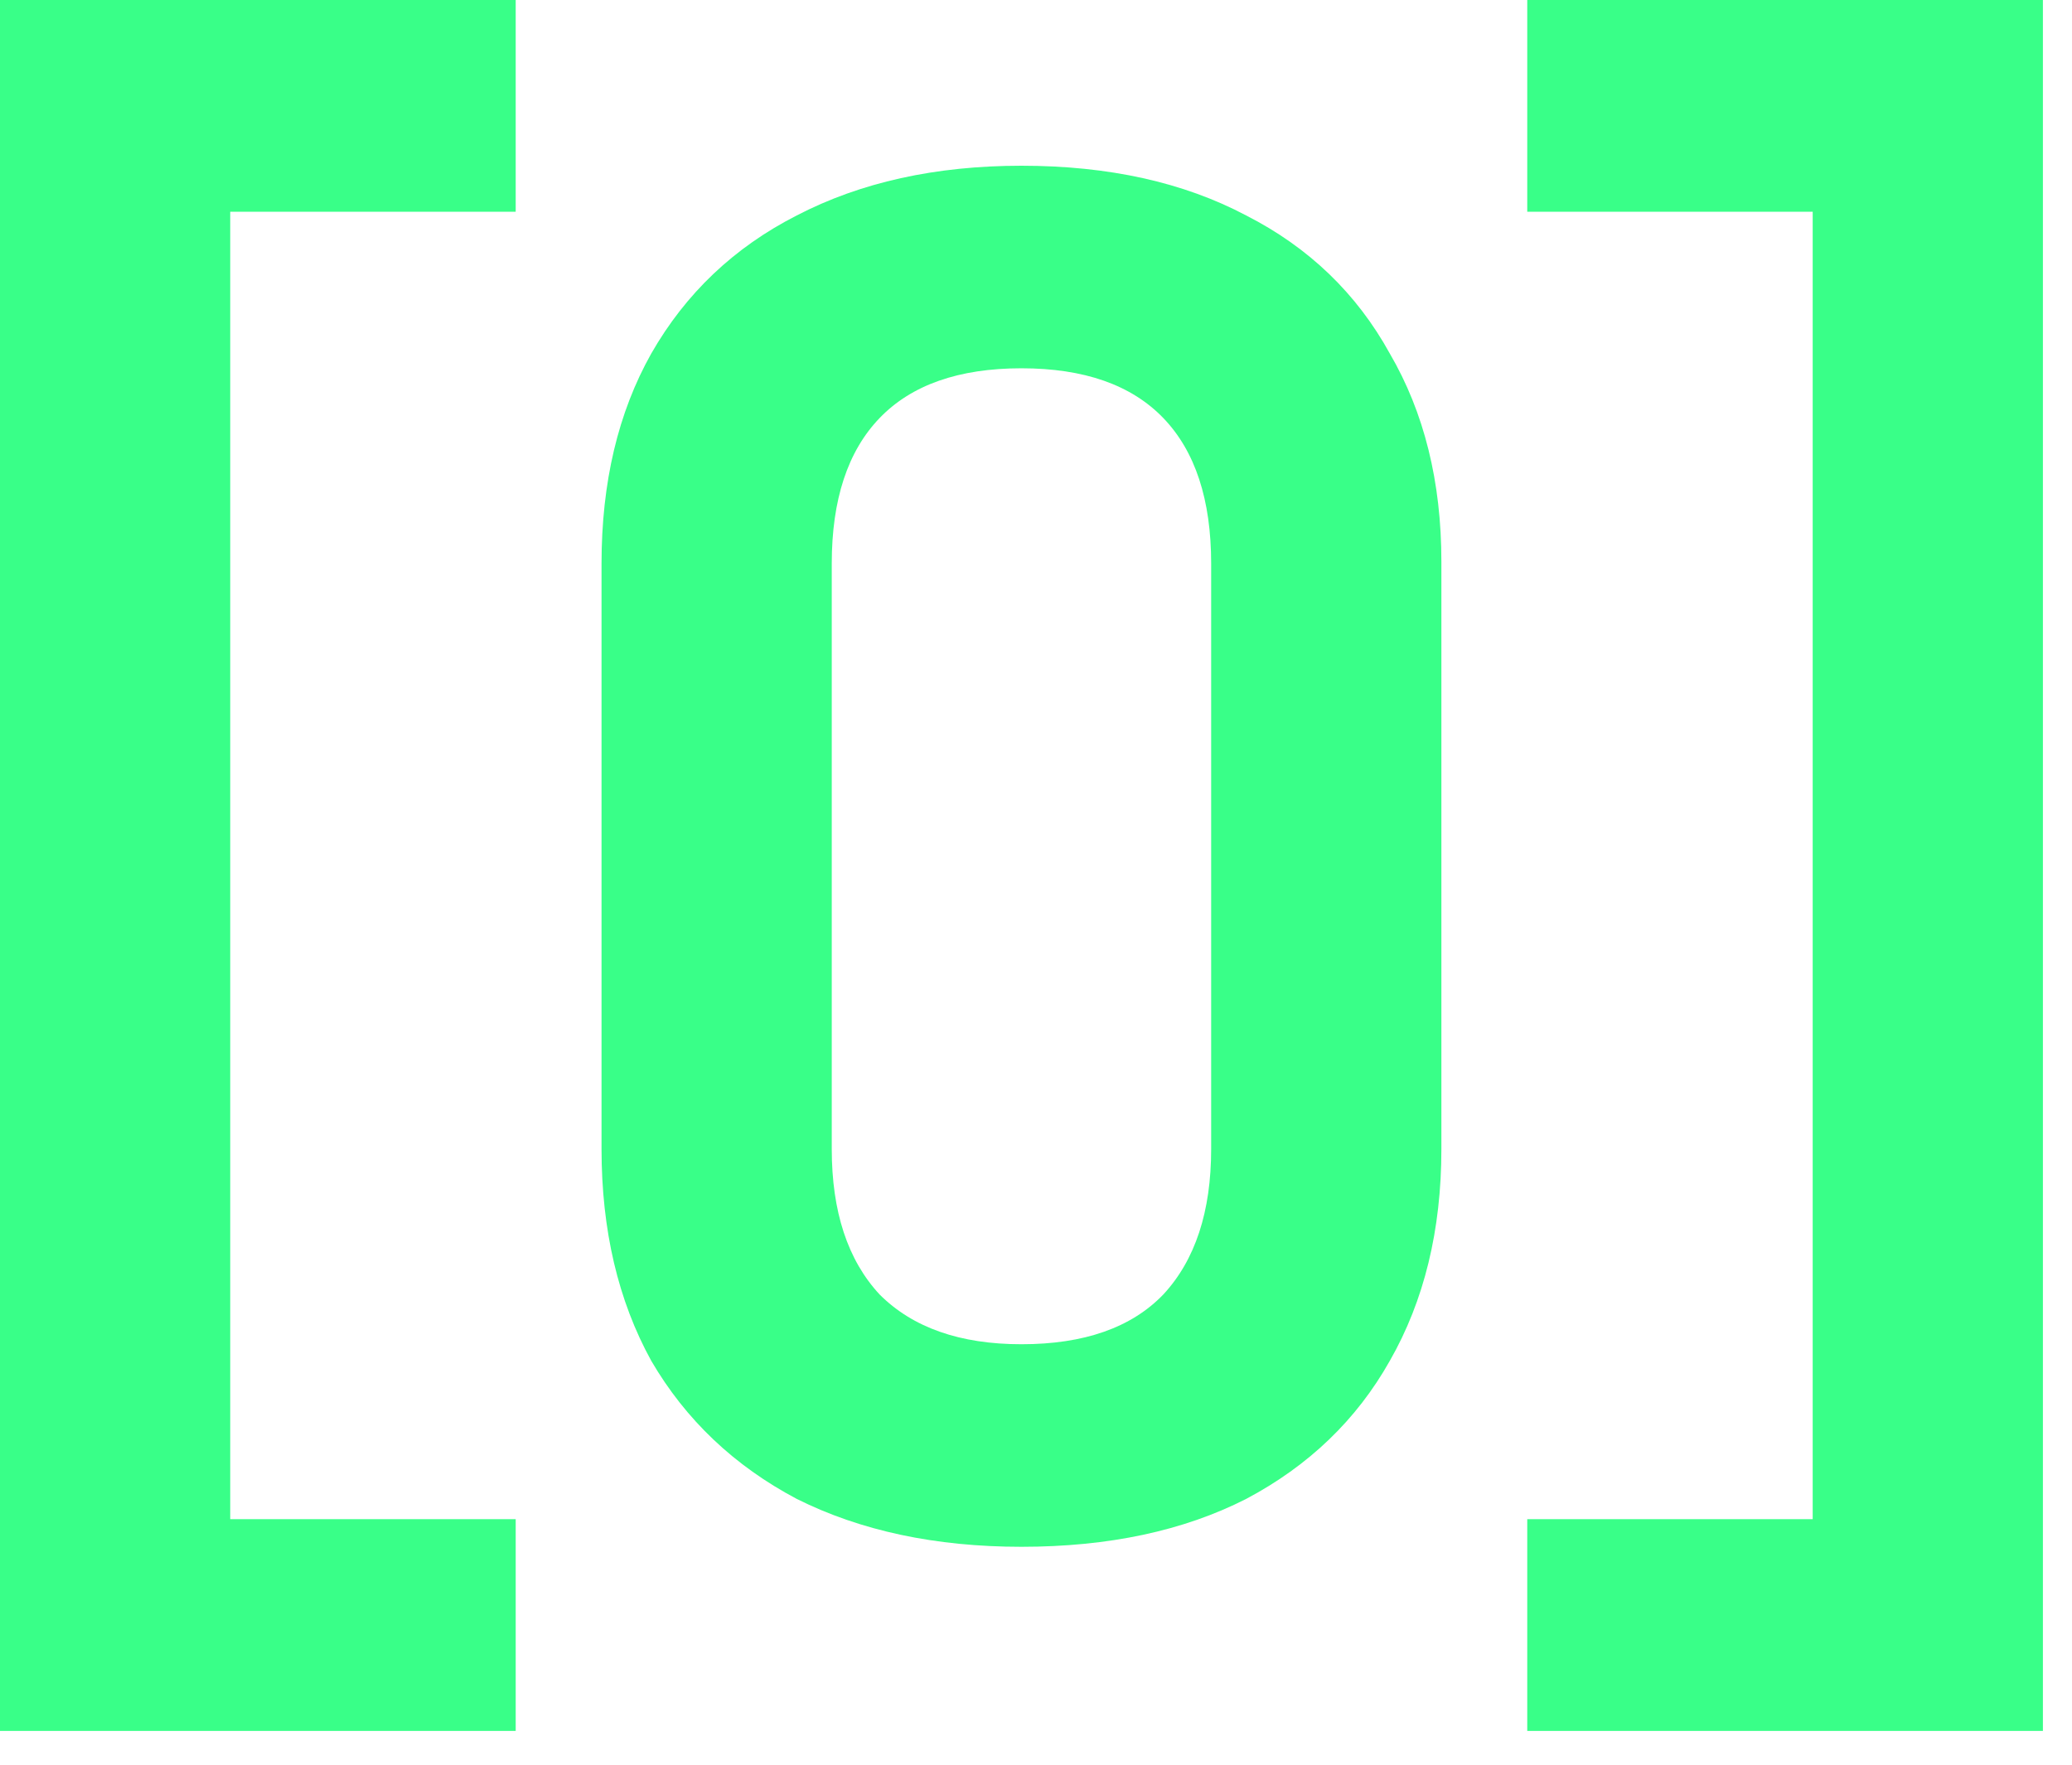
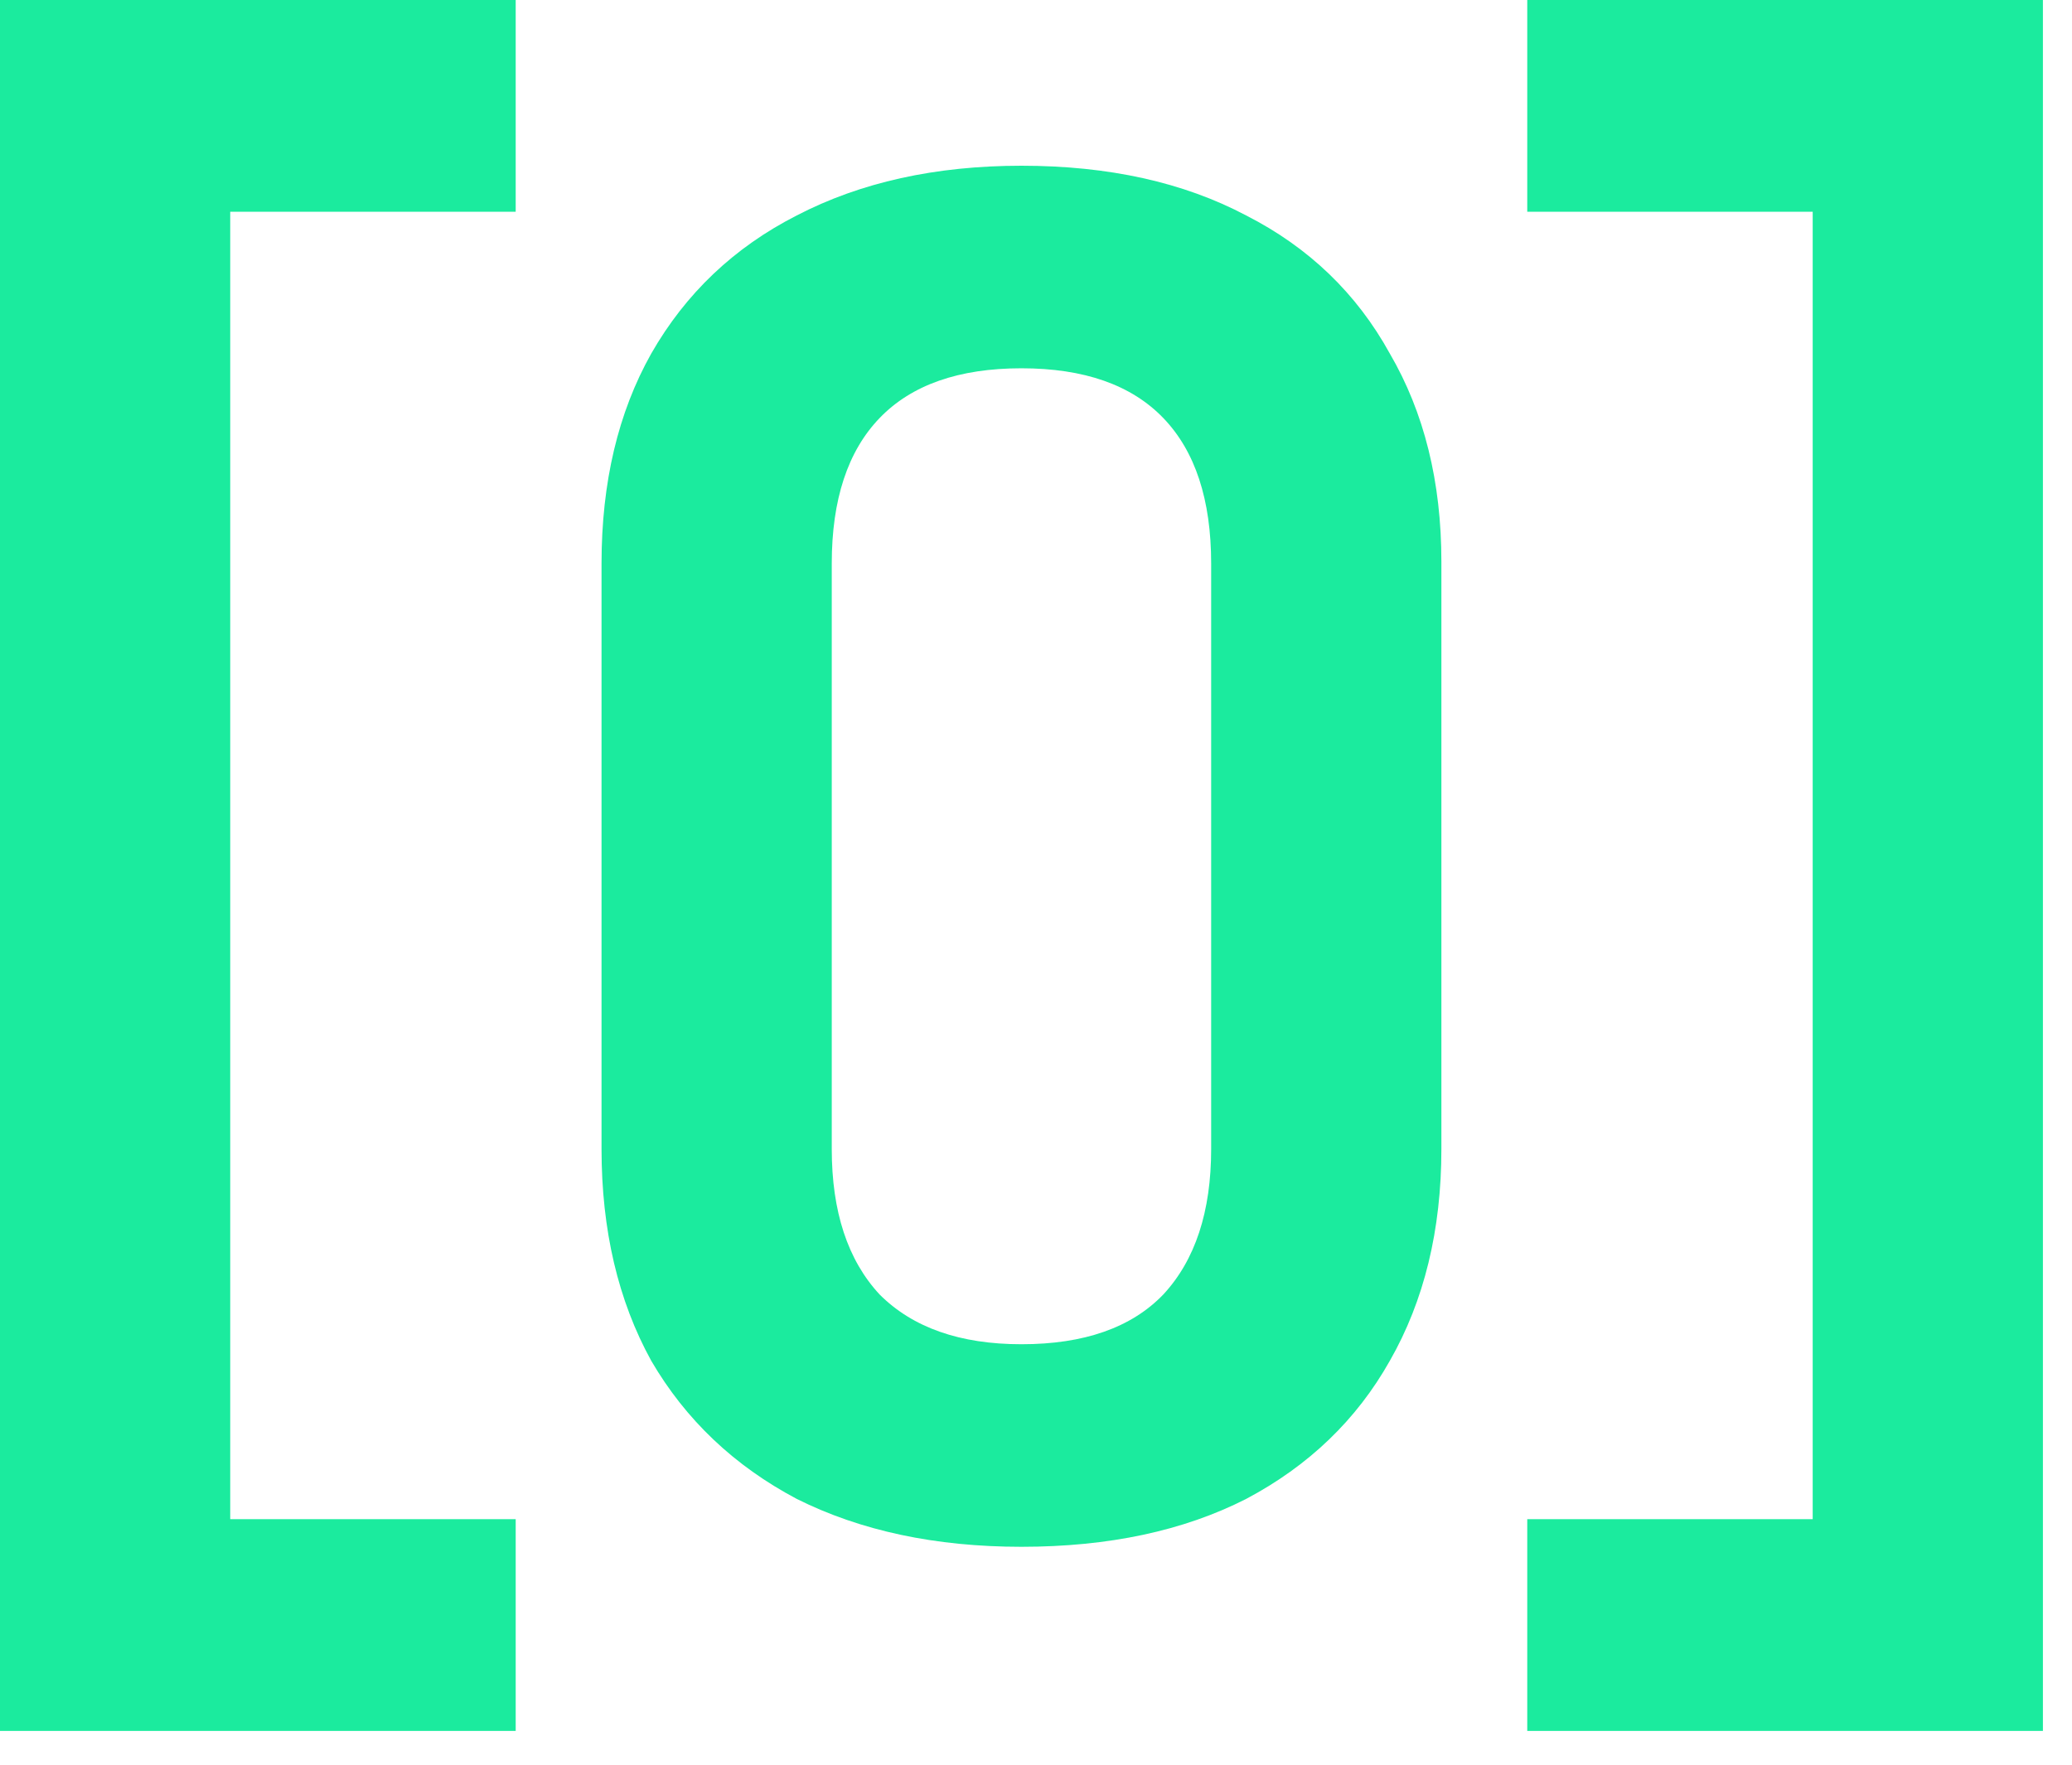
<svg xmlns="http://www.w3.org/2000/svg" width="54" height="46" viewBox="0 0 54 46" fill="none">
-   <path d="M-4.76837e-06 45.12V1.90735e-06H13.44V5.52H6V39.6H13.44V45.12H-4.76837e-06ZM26.621 40.32C24.381 40.32 22.429 39.904 20.765 39.072C19.133 38.208 17.869 37.008 16.973 35.472C16.109 33.904 15.677 32.064 15.677 29.952V14.688C15.677 12.576 16.109 10.752 16.973 9.216C17.869 7.648 19.133 6.448 20.765 5.616C22.429 4.752 24.381 4.32 26.621 4.32C28.893 4.32 30.845 4.752 32.477 5.616C34.109 6.448 35.357 7.648 36.221 9.216C37.117 10.752 37.565 12.56 37.565 14.64V29.952C37.565 32.064 37.117 33.904 36.221 35.472C35.357 37.008 34.109 38.208 32.477 39.072C30.845 39.904 28.893 40.32 26.621 40.32ZM26.621 35.04C28.253 35.04 29.485 34.608 30.317 33.744C31.149 32.848 31.565 31.584 31.565 29.952V14.688C31.565 13.024 31.149 11.76 30.317 10.896C29.485 10.032 28.253 9.6 26.621 9.6C24.989 9.6 23.757 10.032 22.925 10.896C22.093 11.76 21.677 13.024 21.677 14.688V29.952C21.677 31.584 22.093 32.848 22.925 33.744C23.789 34.608 25.021 35.04 26.621 35.04ZM39.803 45.12V39.6H47.242V5.52H39.803V1.90735e-06H53.242V45.12H39.803Z" fill="#39FF88" />
+   <path d="M-4.76837e-06 45.12V1.90735e-06H13.44V5.52H6V39.6H13.44V45.12H-4.76837e-06ZM26.621 40.32C24.381 40.32 22.429 39.904 20.765 39.072C19.133 38.208 17.869 37.008 16.973 35.472C16.109 33.904 15.677 32.064 15.677 29.952V14.688C15.677 12.576 16.109 10.752 16.973 9.216C17.869 7.648 19.133 6.448 20.765 5.616C22.429 4.752 24.381 4.32 26.621 4.32C28.893 4.32 30.845 4.752 32.477 5.616C34.109 6.448 35.357 7.648 36.221 9.216C37.117 10.752 37.565 12.56 37.565 14.64V29.952C37.565 32.064 37.117 33.904 36.221 35.472C35.357 37.008 34.109 38.208 32.477 39.072C30.845 39.904 28.893 40.32 26.621 40.32ZM26.621 35.04C28.253 35.04 29.485 34.608 30.317 33.744C31.149 32.848 31.565 31.584 31.565 29.952V14.688C31.565 13.024 31.149 11.76 30.317 10.896C29.485 10.032 28.253 9.6 26.621 9.6C24.989 9.6 23.757 10.032 22.925 10.896C22.093 11.76 21.677 13.024 21.677 14.688V29.952C21.677 31.584 22.093 32.848 22.925 33.744C23.789 34.608 25.021 35.04 26.621 35.04ZM39.803 45.12V39.6H47.242V5.52H39.803V1.90735e-06H53.242V45.12H39.803Z" fill="#1beb9e" />
</svg>
